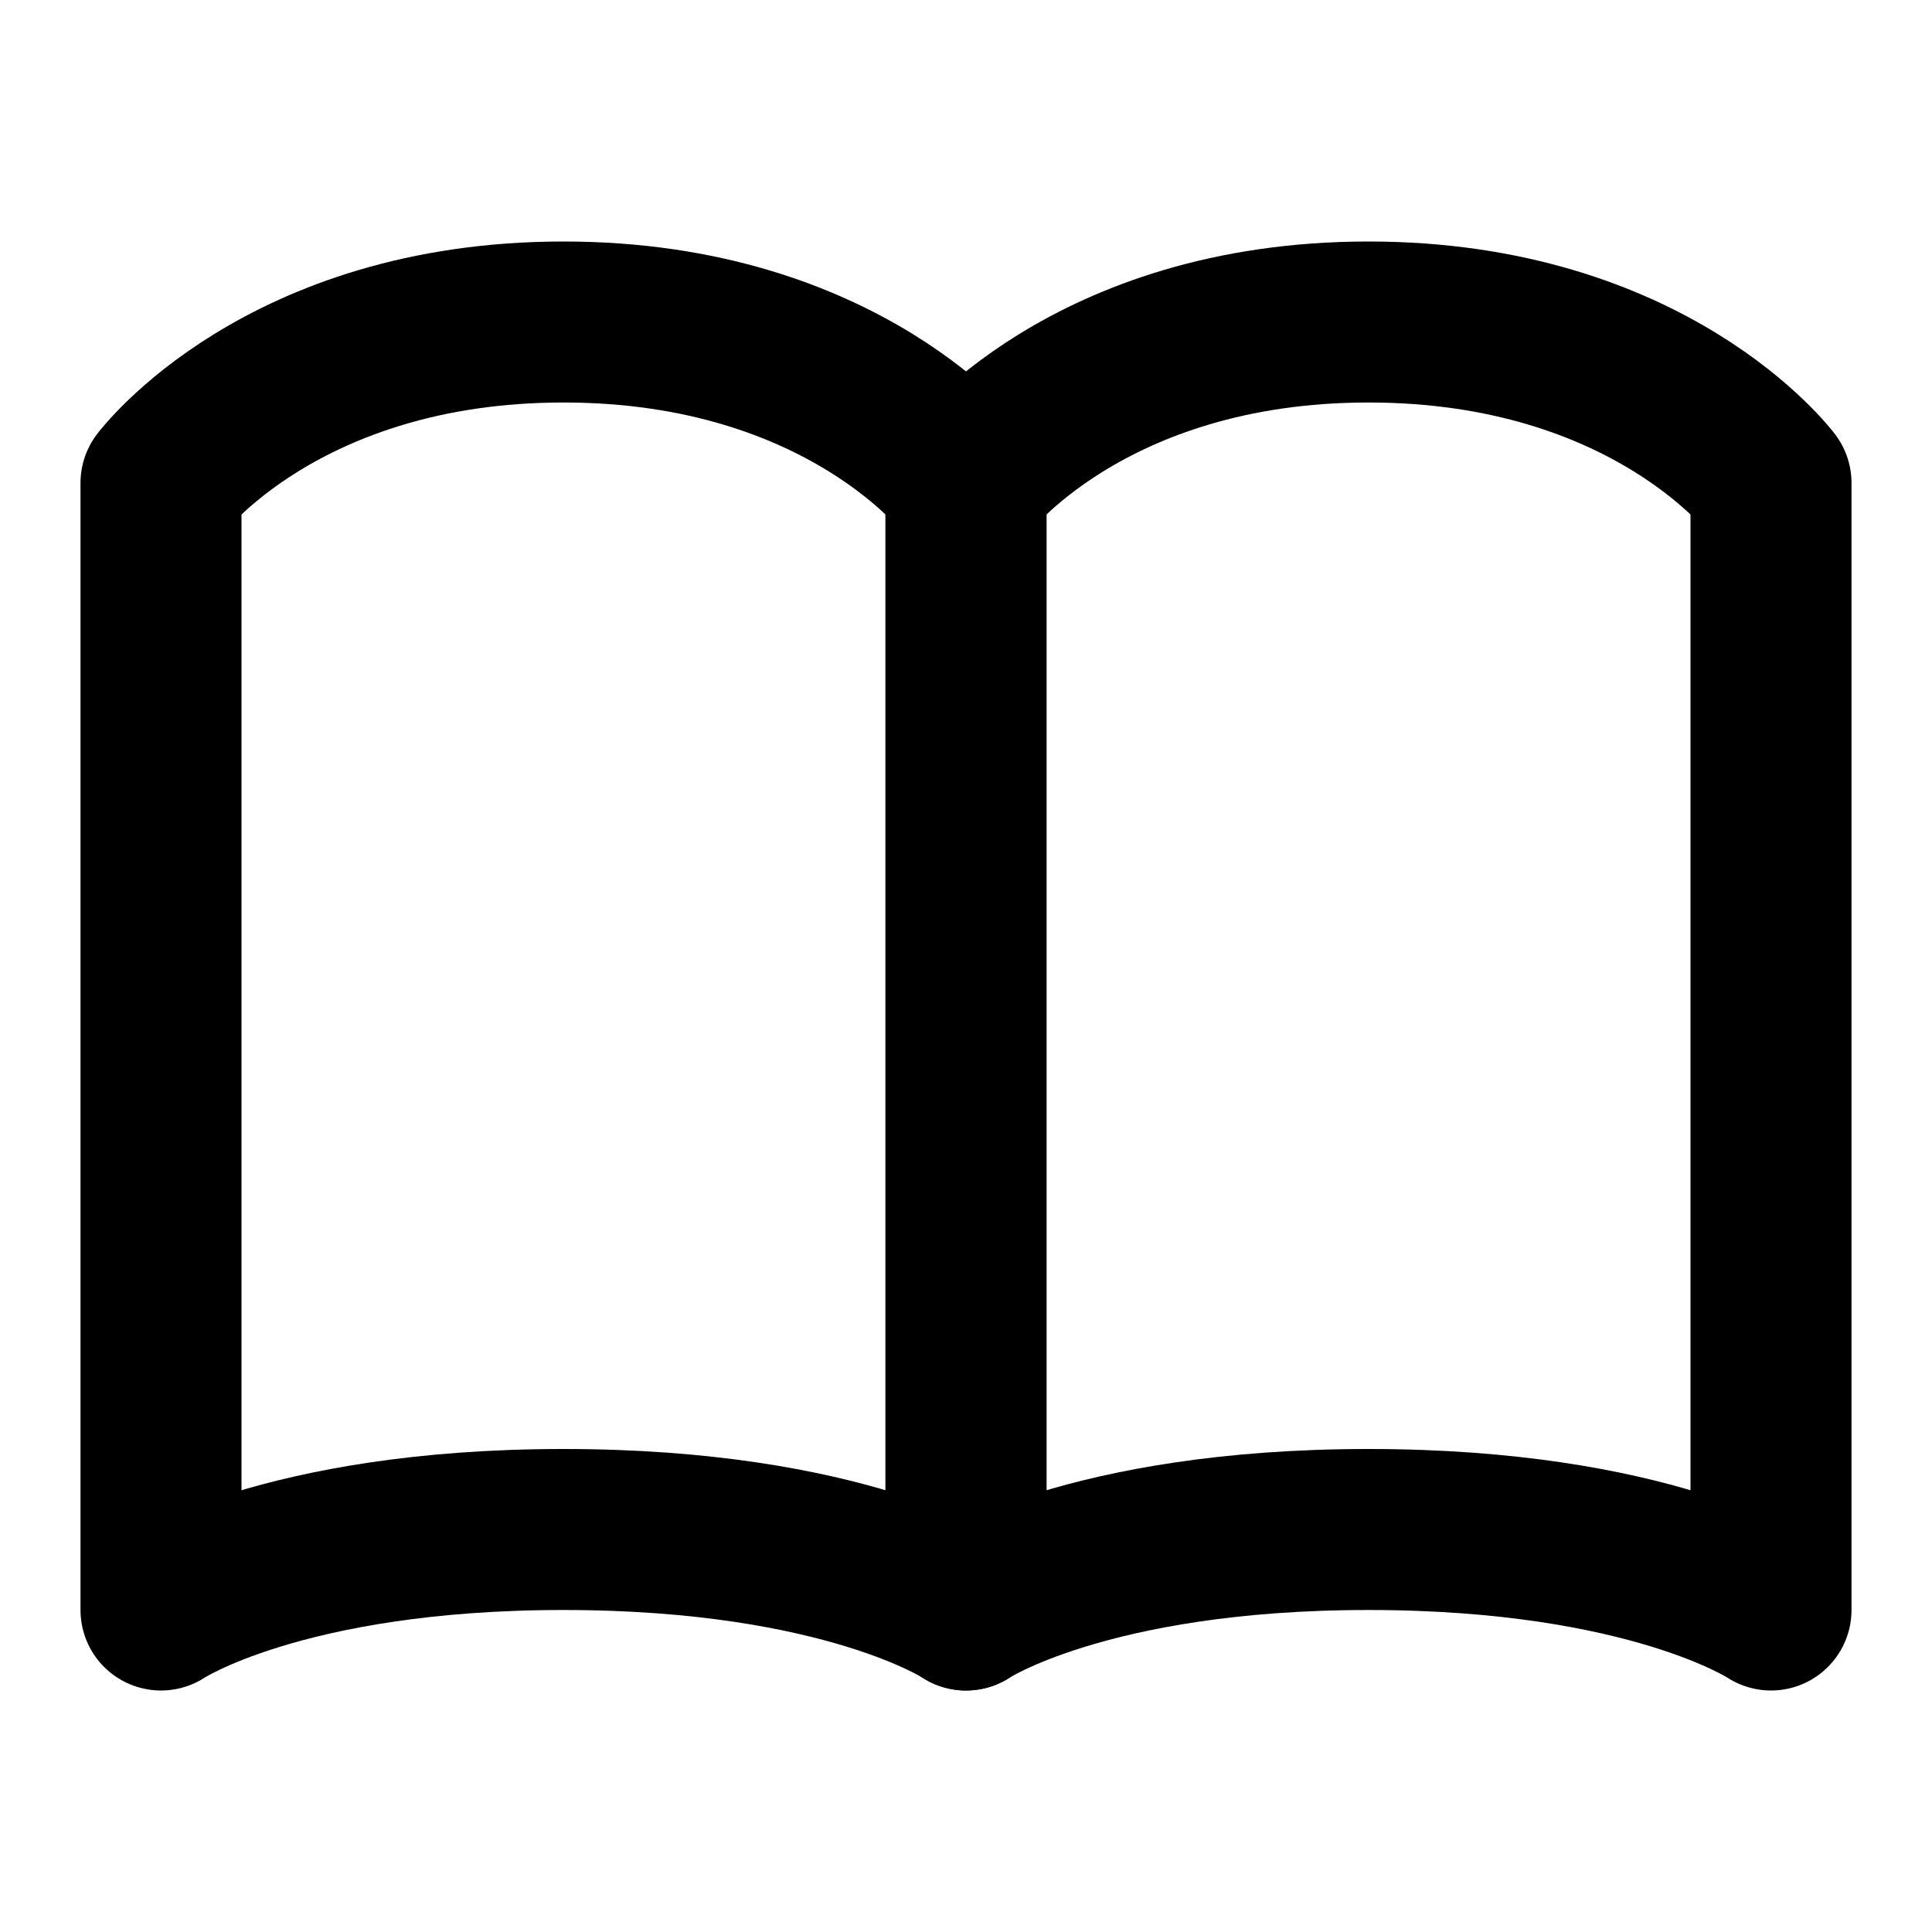
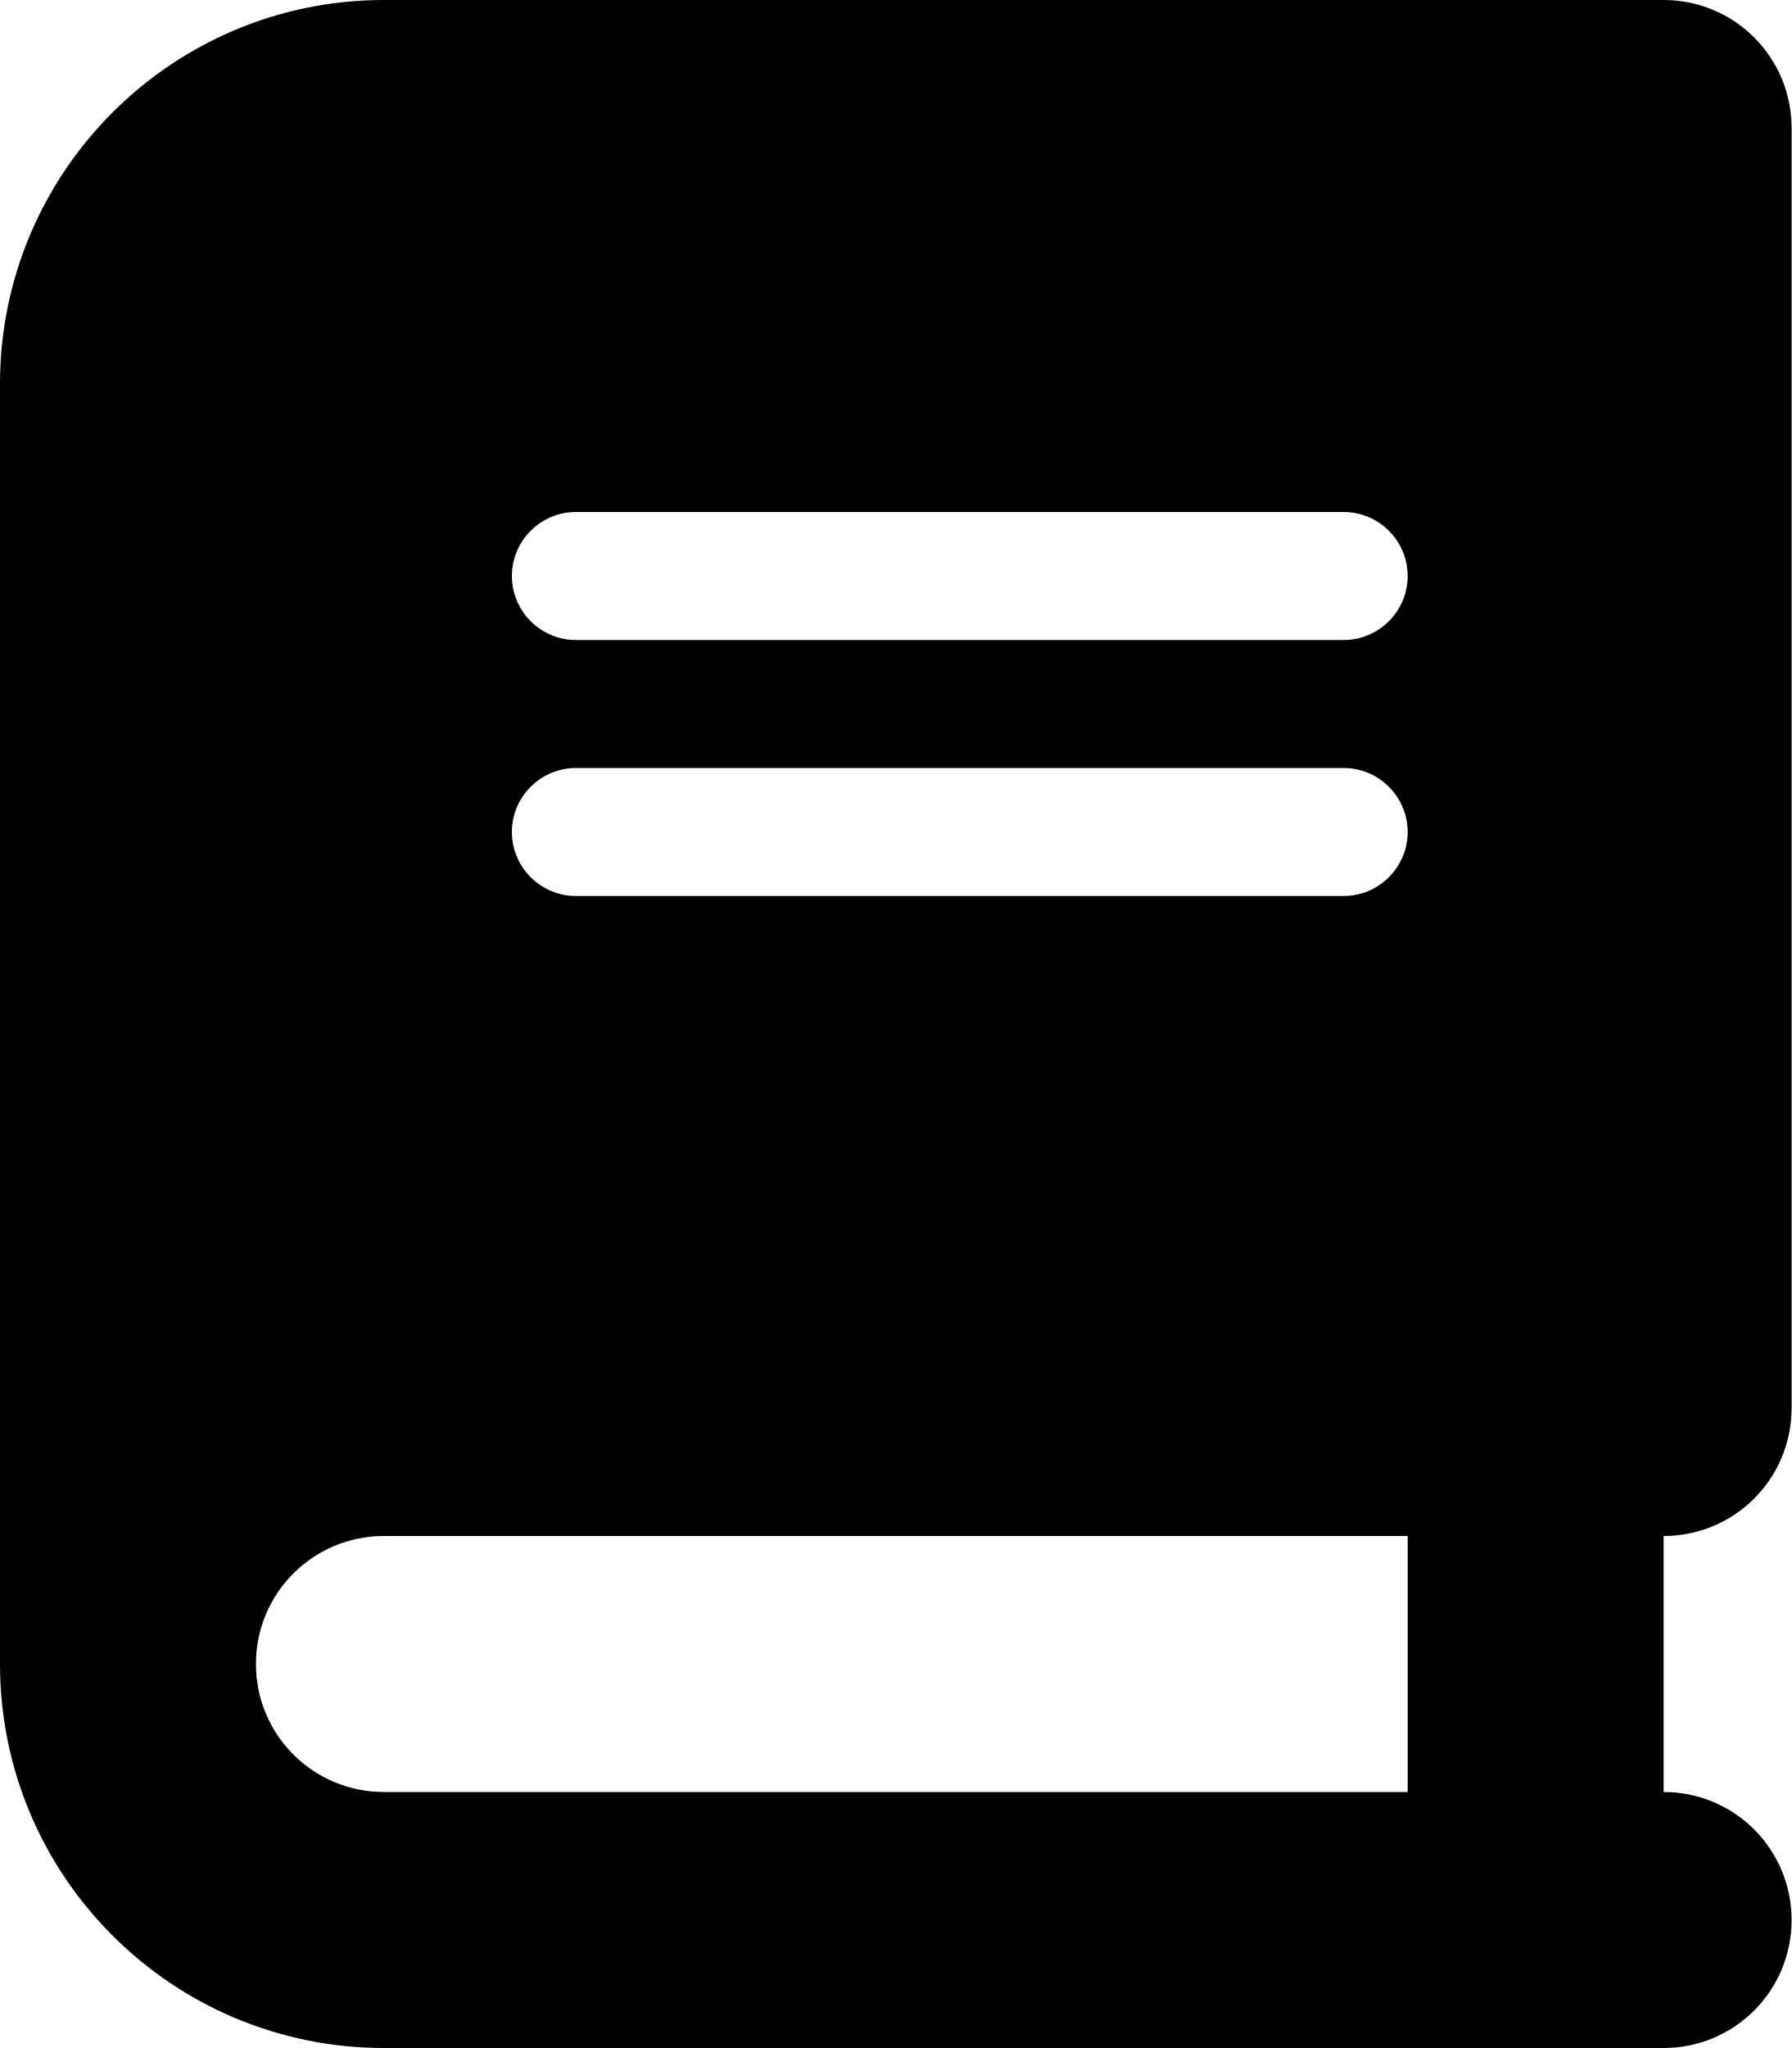
- <svg xmlns="http://www.w3.org/2000/svg" width="24" height="24" viewBox="0 0 24 24" fill="none" stroke="#000000" stroke-width="2" stroke-linecap="round" stroke-linejoin="round" class="ai ai-Book">
-   <path d="M2 6s1.5-2 5-2 5 2 5 2v14s-1.5-1-5-1-5 1-5 1V6z" />
-   <path d="M12 6s1.5-2 5-2 5 2 5 2v14s-1.5-1-5-1-5 1-5 1V6z" />
+ <svg xmlns="http://www.w3.org/2000/svg" viewBox="0 0 448 512">
+   <path d="M96 0C43 0 0 43 0 96V416c0 53 43 96 96 96H384h32c17.7 0 32-14.3 32-32s-14.3-32-32-32V384c17.7 0 32-14.3 32-32V32c0-17.7-14.3-32-32-32H384 96zm0 384H352v64H96c-17.7 0-32-14.3-32-32s14.3-32 32-32zm32-240c0-8.8 7.2-16 16-16H336c8.8 0 16 7.2 16 16s-7.2 16-16 16H144c-8.8 0-16-7.2-16-16zm16 48H336c8.8 0 16 7.2 16 16s-7.2 16-16 16H144c-8.8 0-16-7.2-16-16s7.2-16 16-16z" />
</svg>
